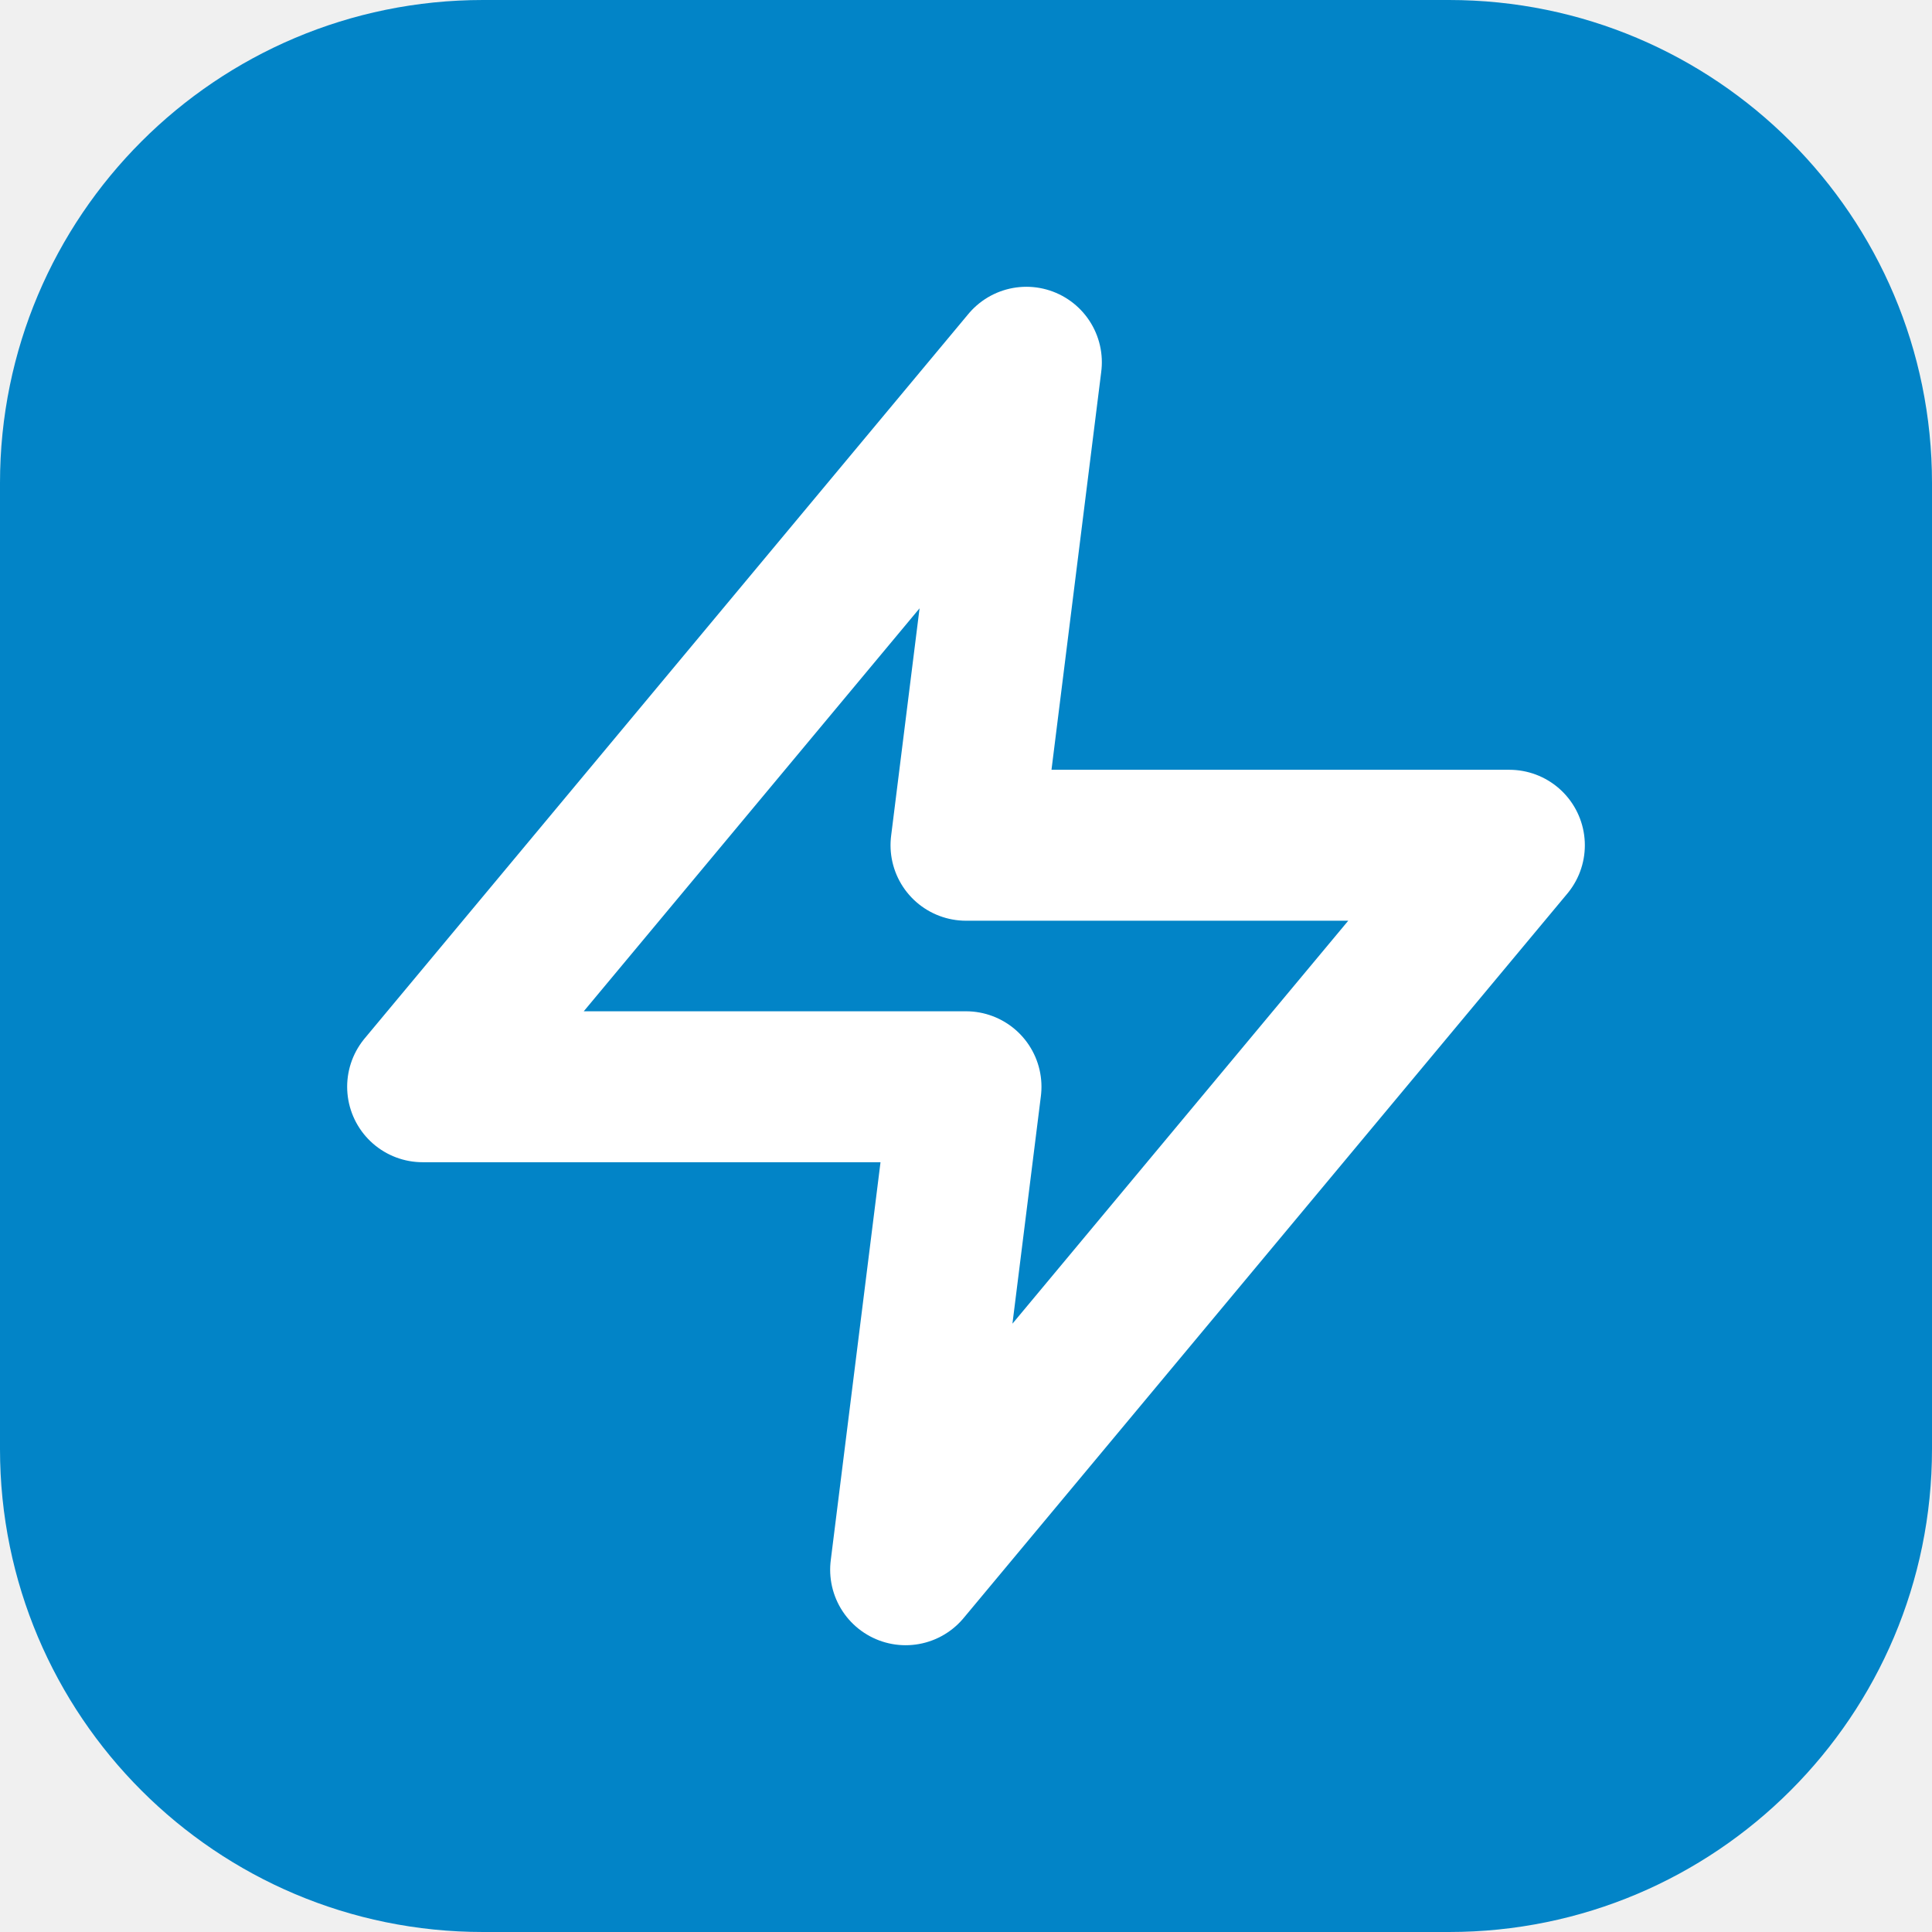
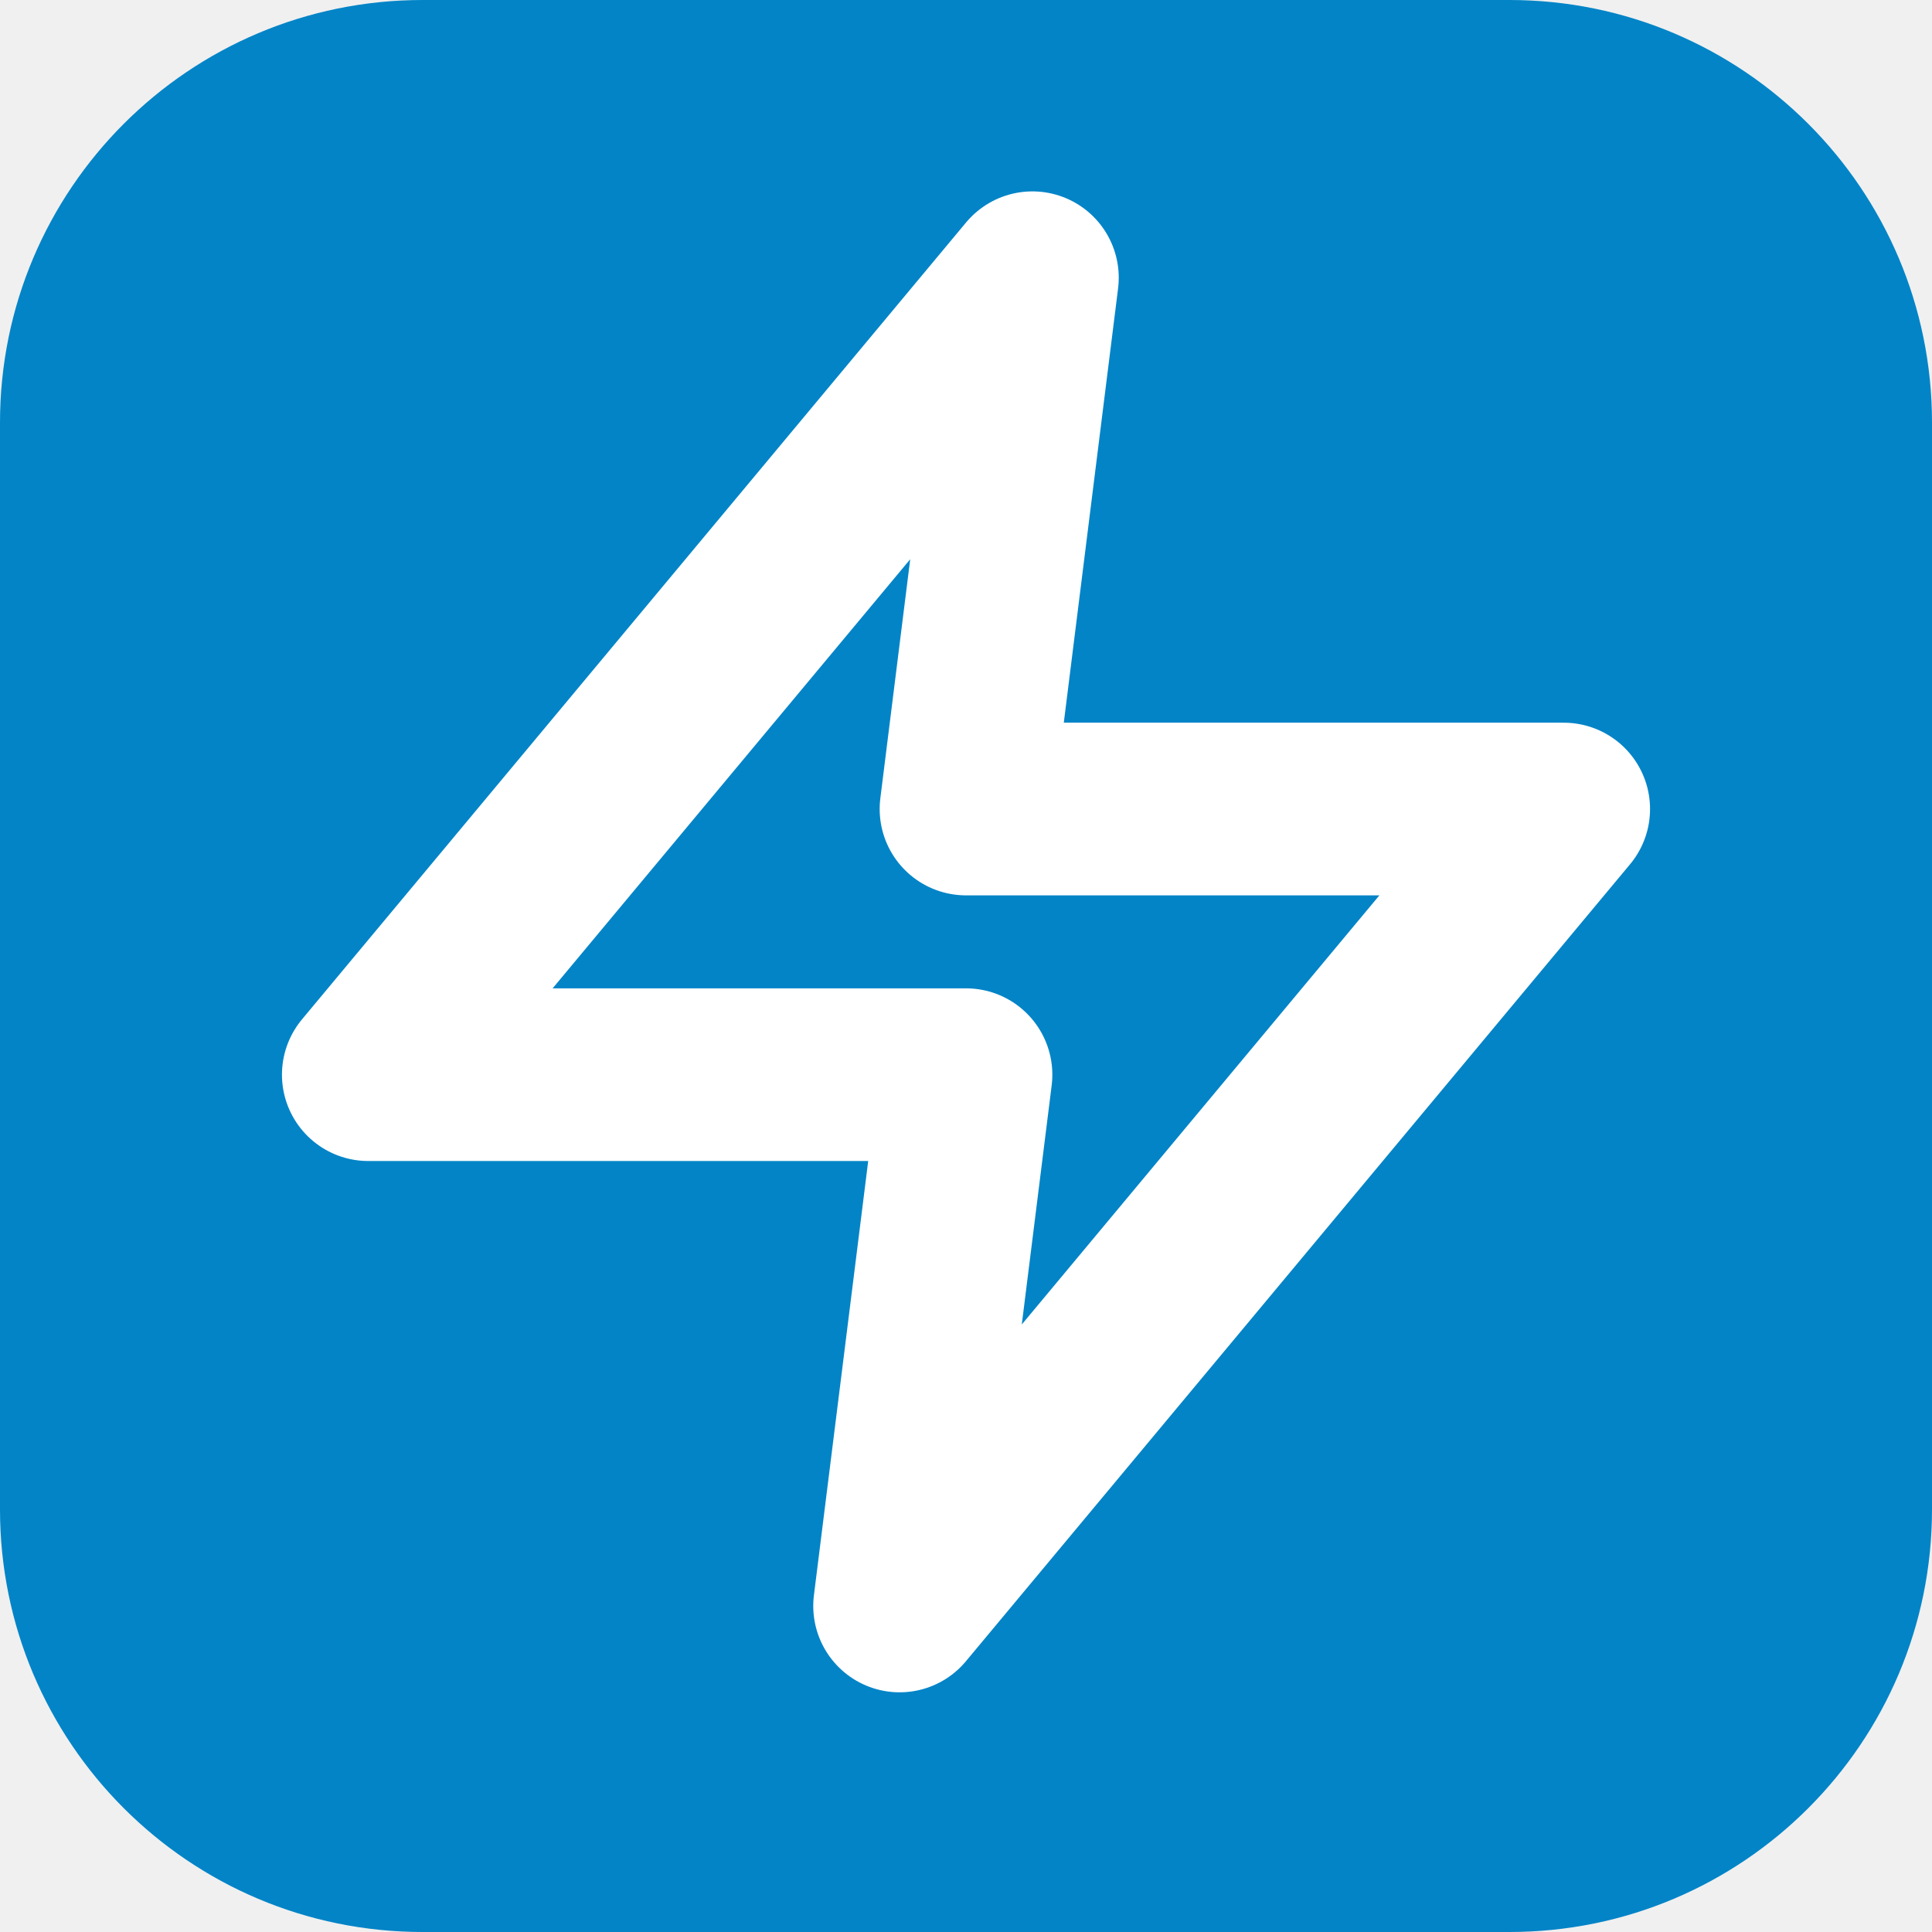
<svg xmlns="http://www.w3.org/2000/svg" viewBox="0 0 32 32">
-   <rect width="32" height="32" rx="8" fill="#0284C7" />
-   <g transform="translate(4, 4)">
-     <polygon points="13 2 3 14 12 14 11 22 21 10 12 10 13 2" fill="none" stroke="#FFFFFF" stroke-width="2.5" stroke-linecap="round" stroke-linejoin="round" />
+   <rect width="32" height="32" rx="7" fill="#0284C7" />
+   <g transform="translate(2.8, 2.4) scale(1.1)">
+     <polygon points="13 2 3 14 12 14 11 22 21 10 12 10 13 2" fill="none" stroke="#FFFFFF" stroke-width="2.6" stroke-linecap="round" stroke-linejoin="round" />
  </g>
</svg>
